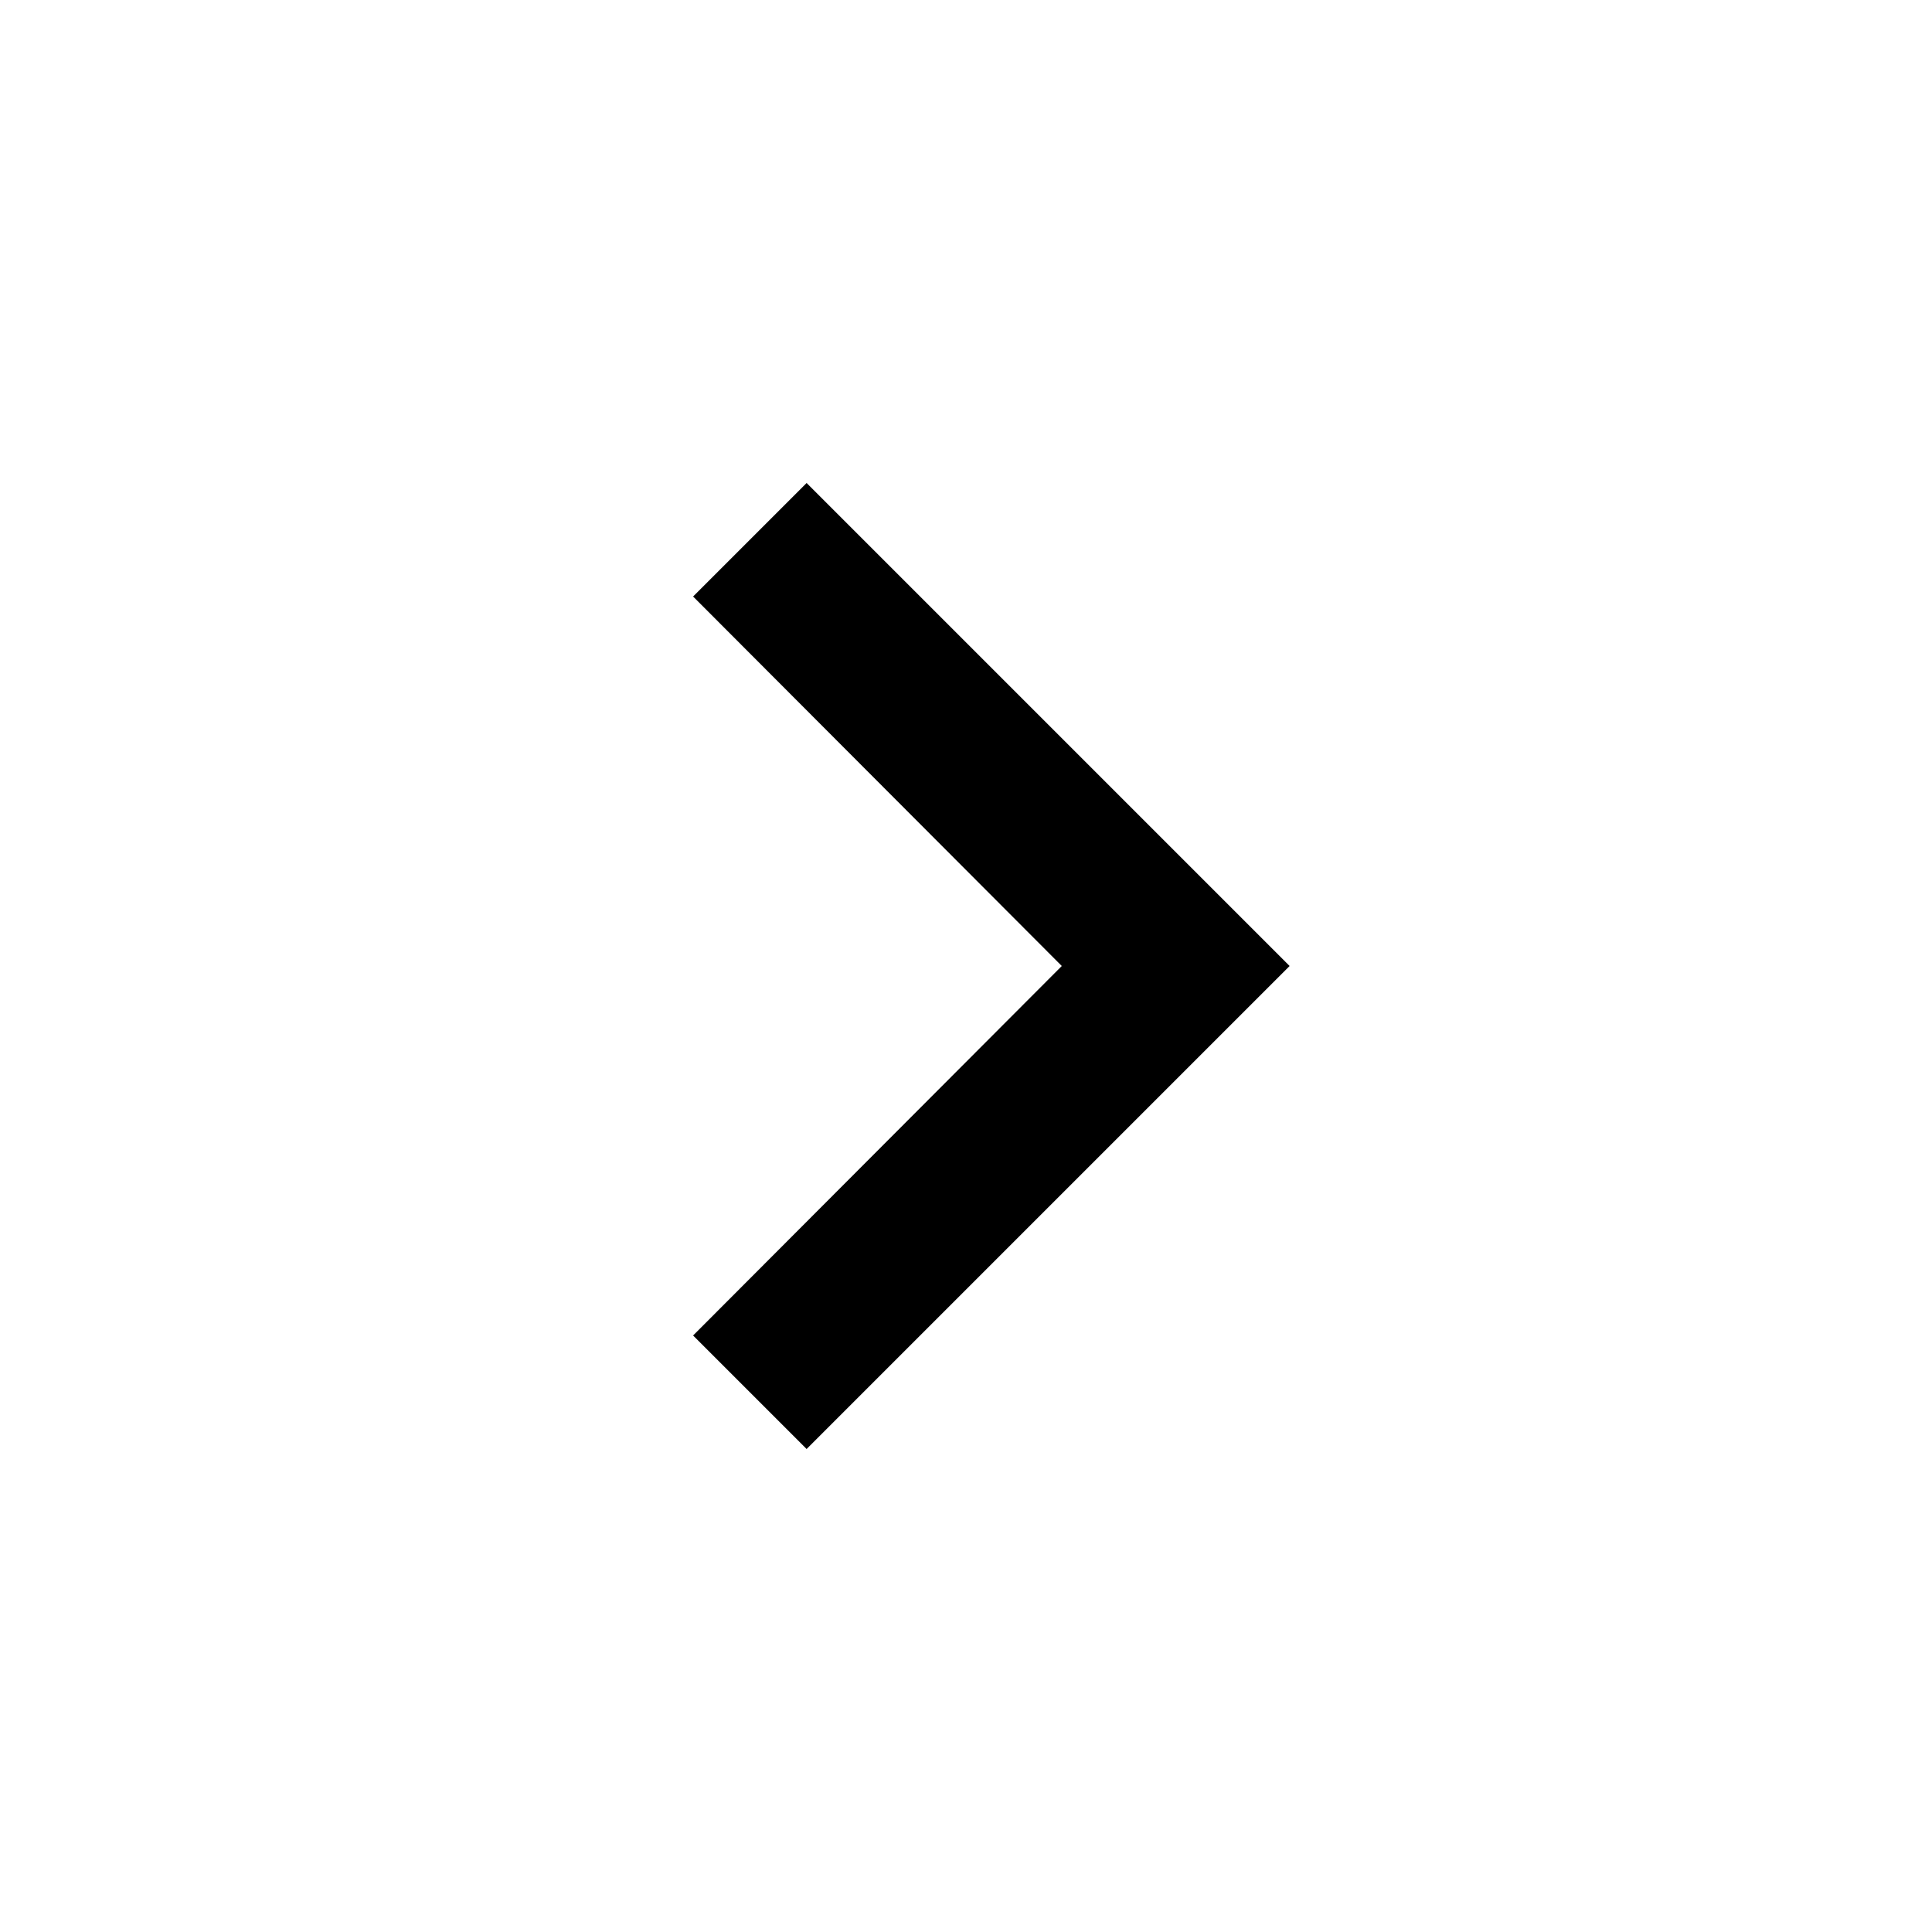
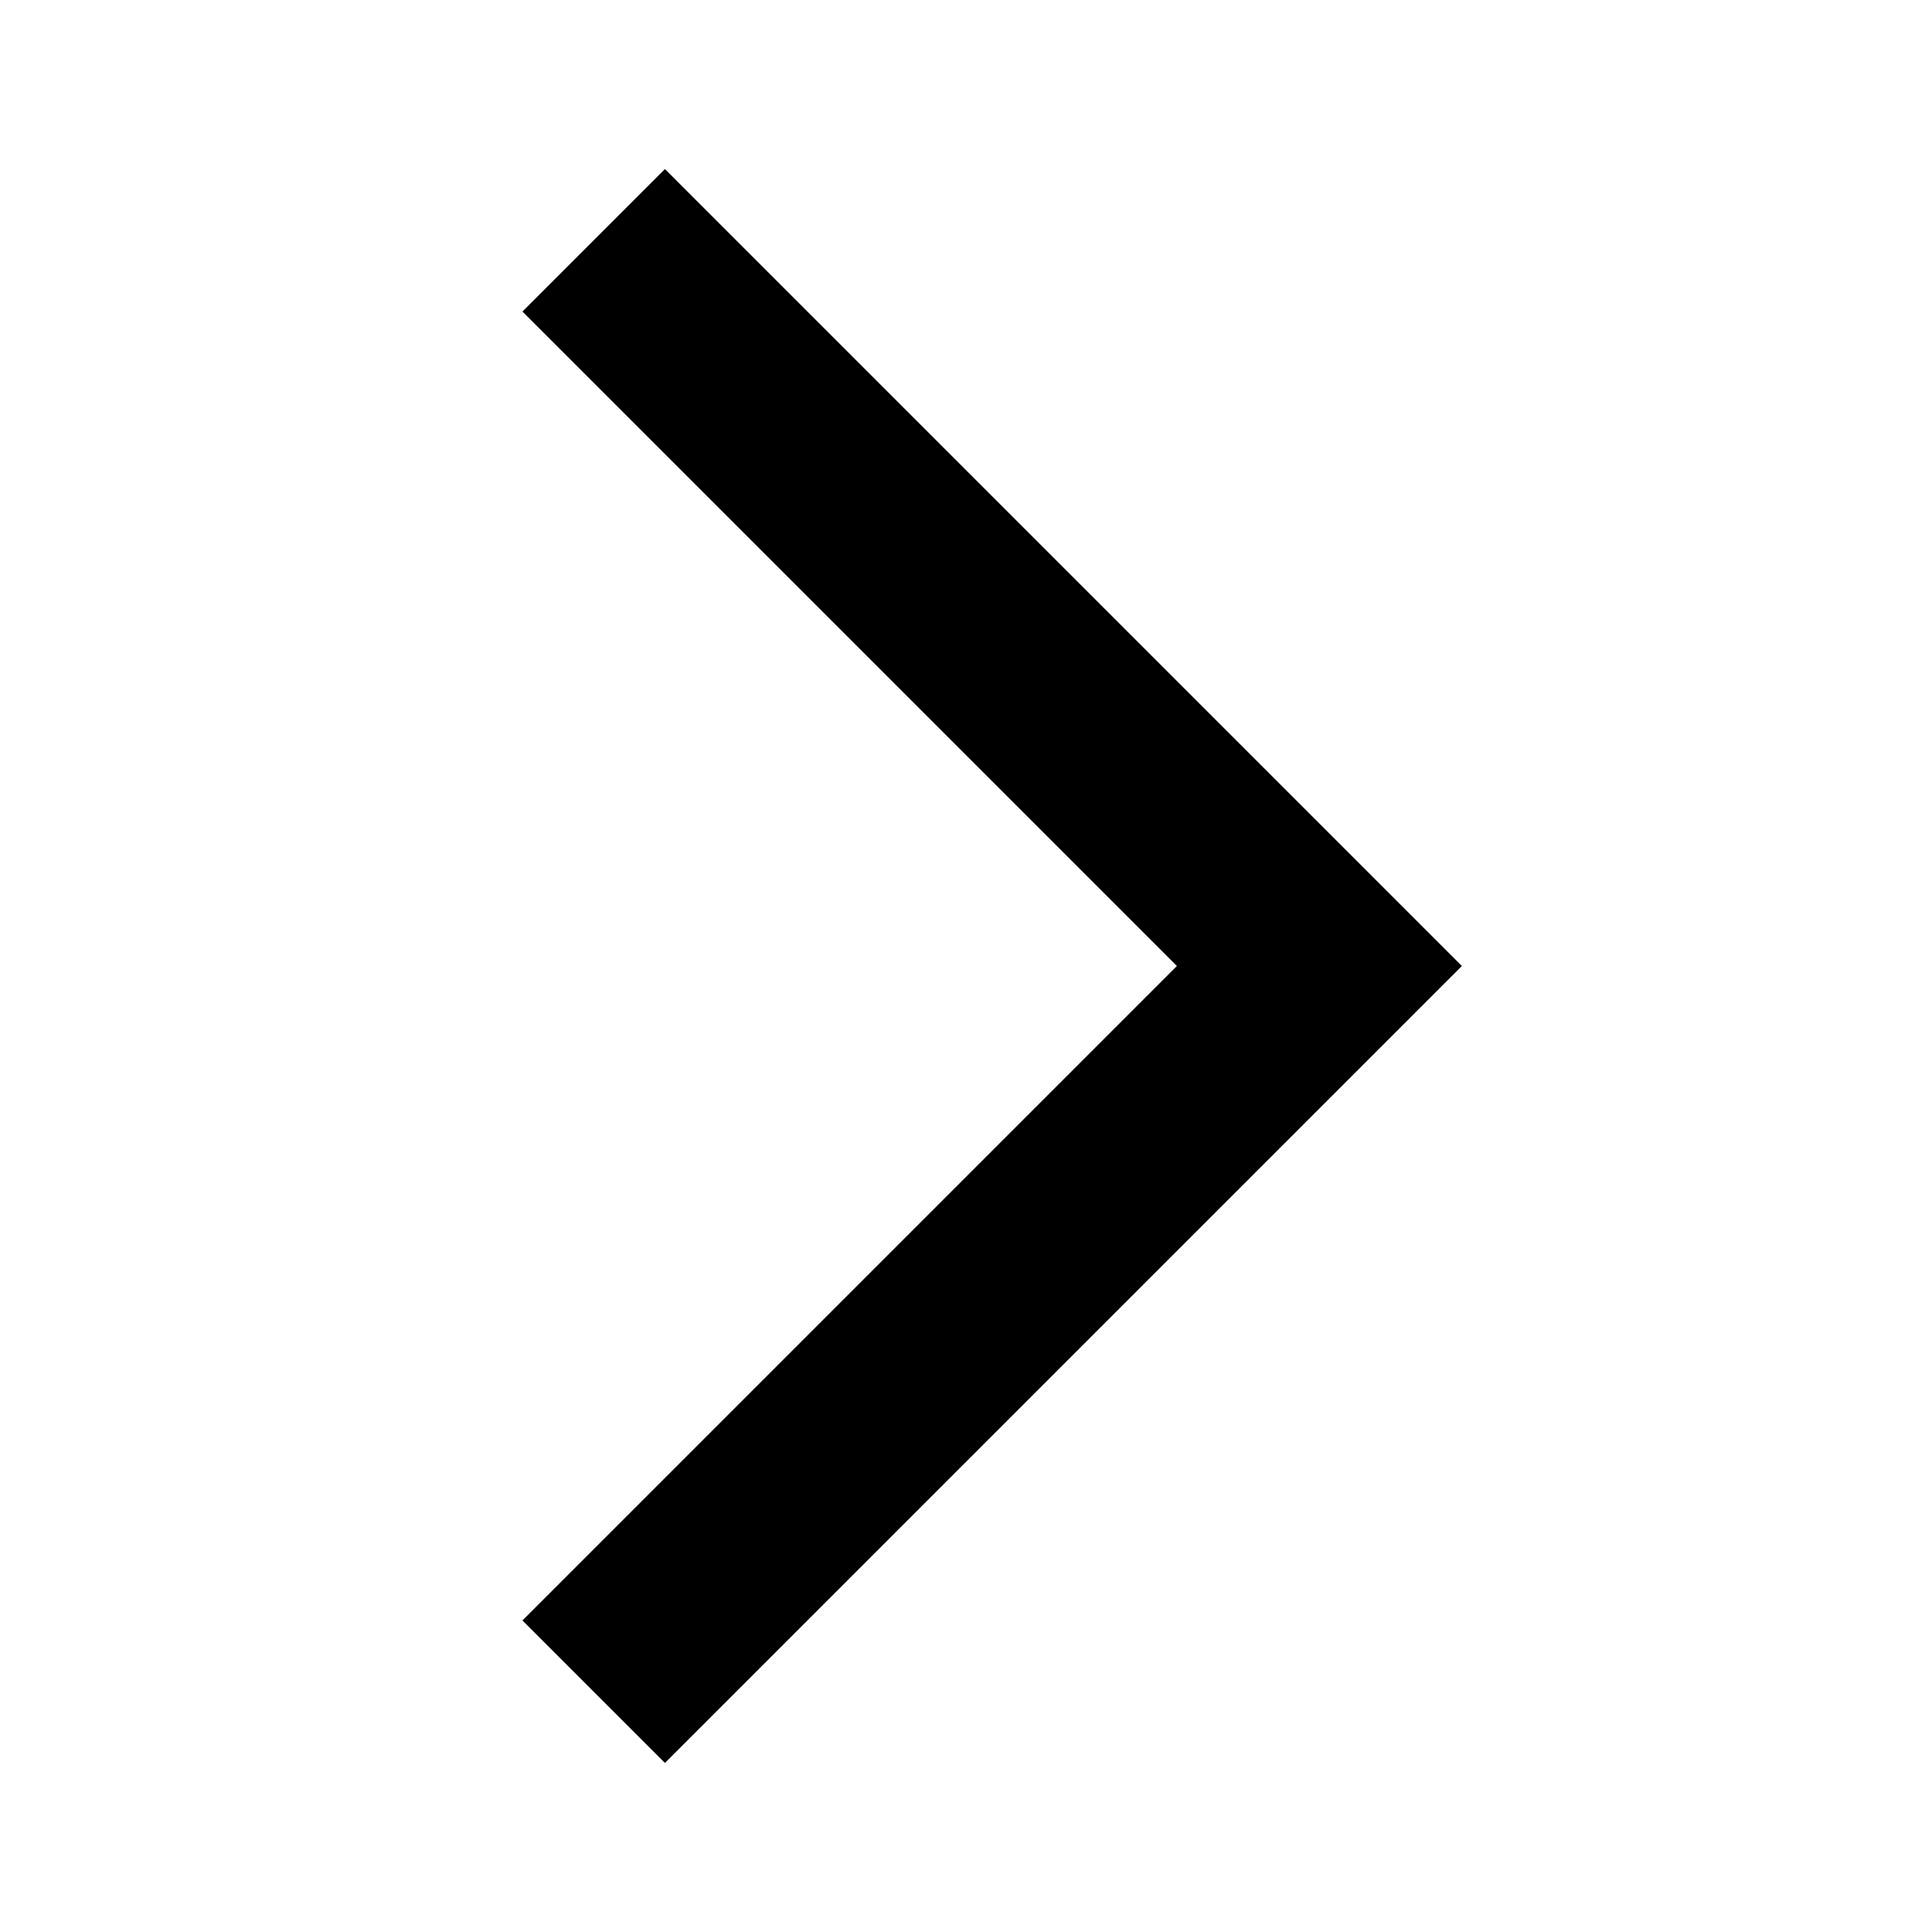
<svg xmlns="http://www.w3.org/2000/svg" width="24" height="24" viewBox="0 0 24 24">
-   <path fill="none" d="M0 0h24v24H0V0z" />
-   <path d="M10.02 6L8.61 7.41 13.19 12l-4.58 4.59L10.02 18l6-6-6-6z" />
+   <path opacity=".87" fill="none" d="M24 24H0V0h24v24z" />
+   <path d="M6.49 20.13l1.77 1.77 9.9-9.9-9.9-9.9-1.77 1.77L14.62 12l-8.13 8.13z" />
</svg>
